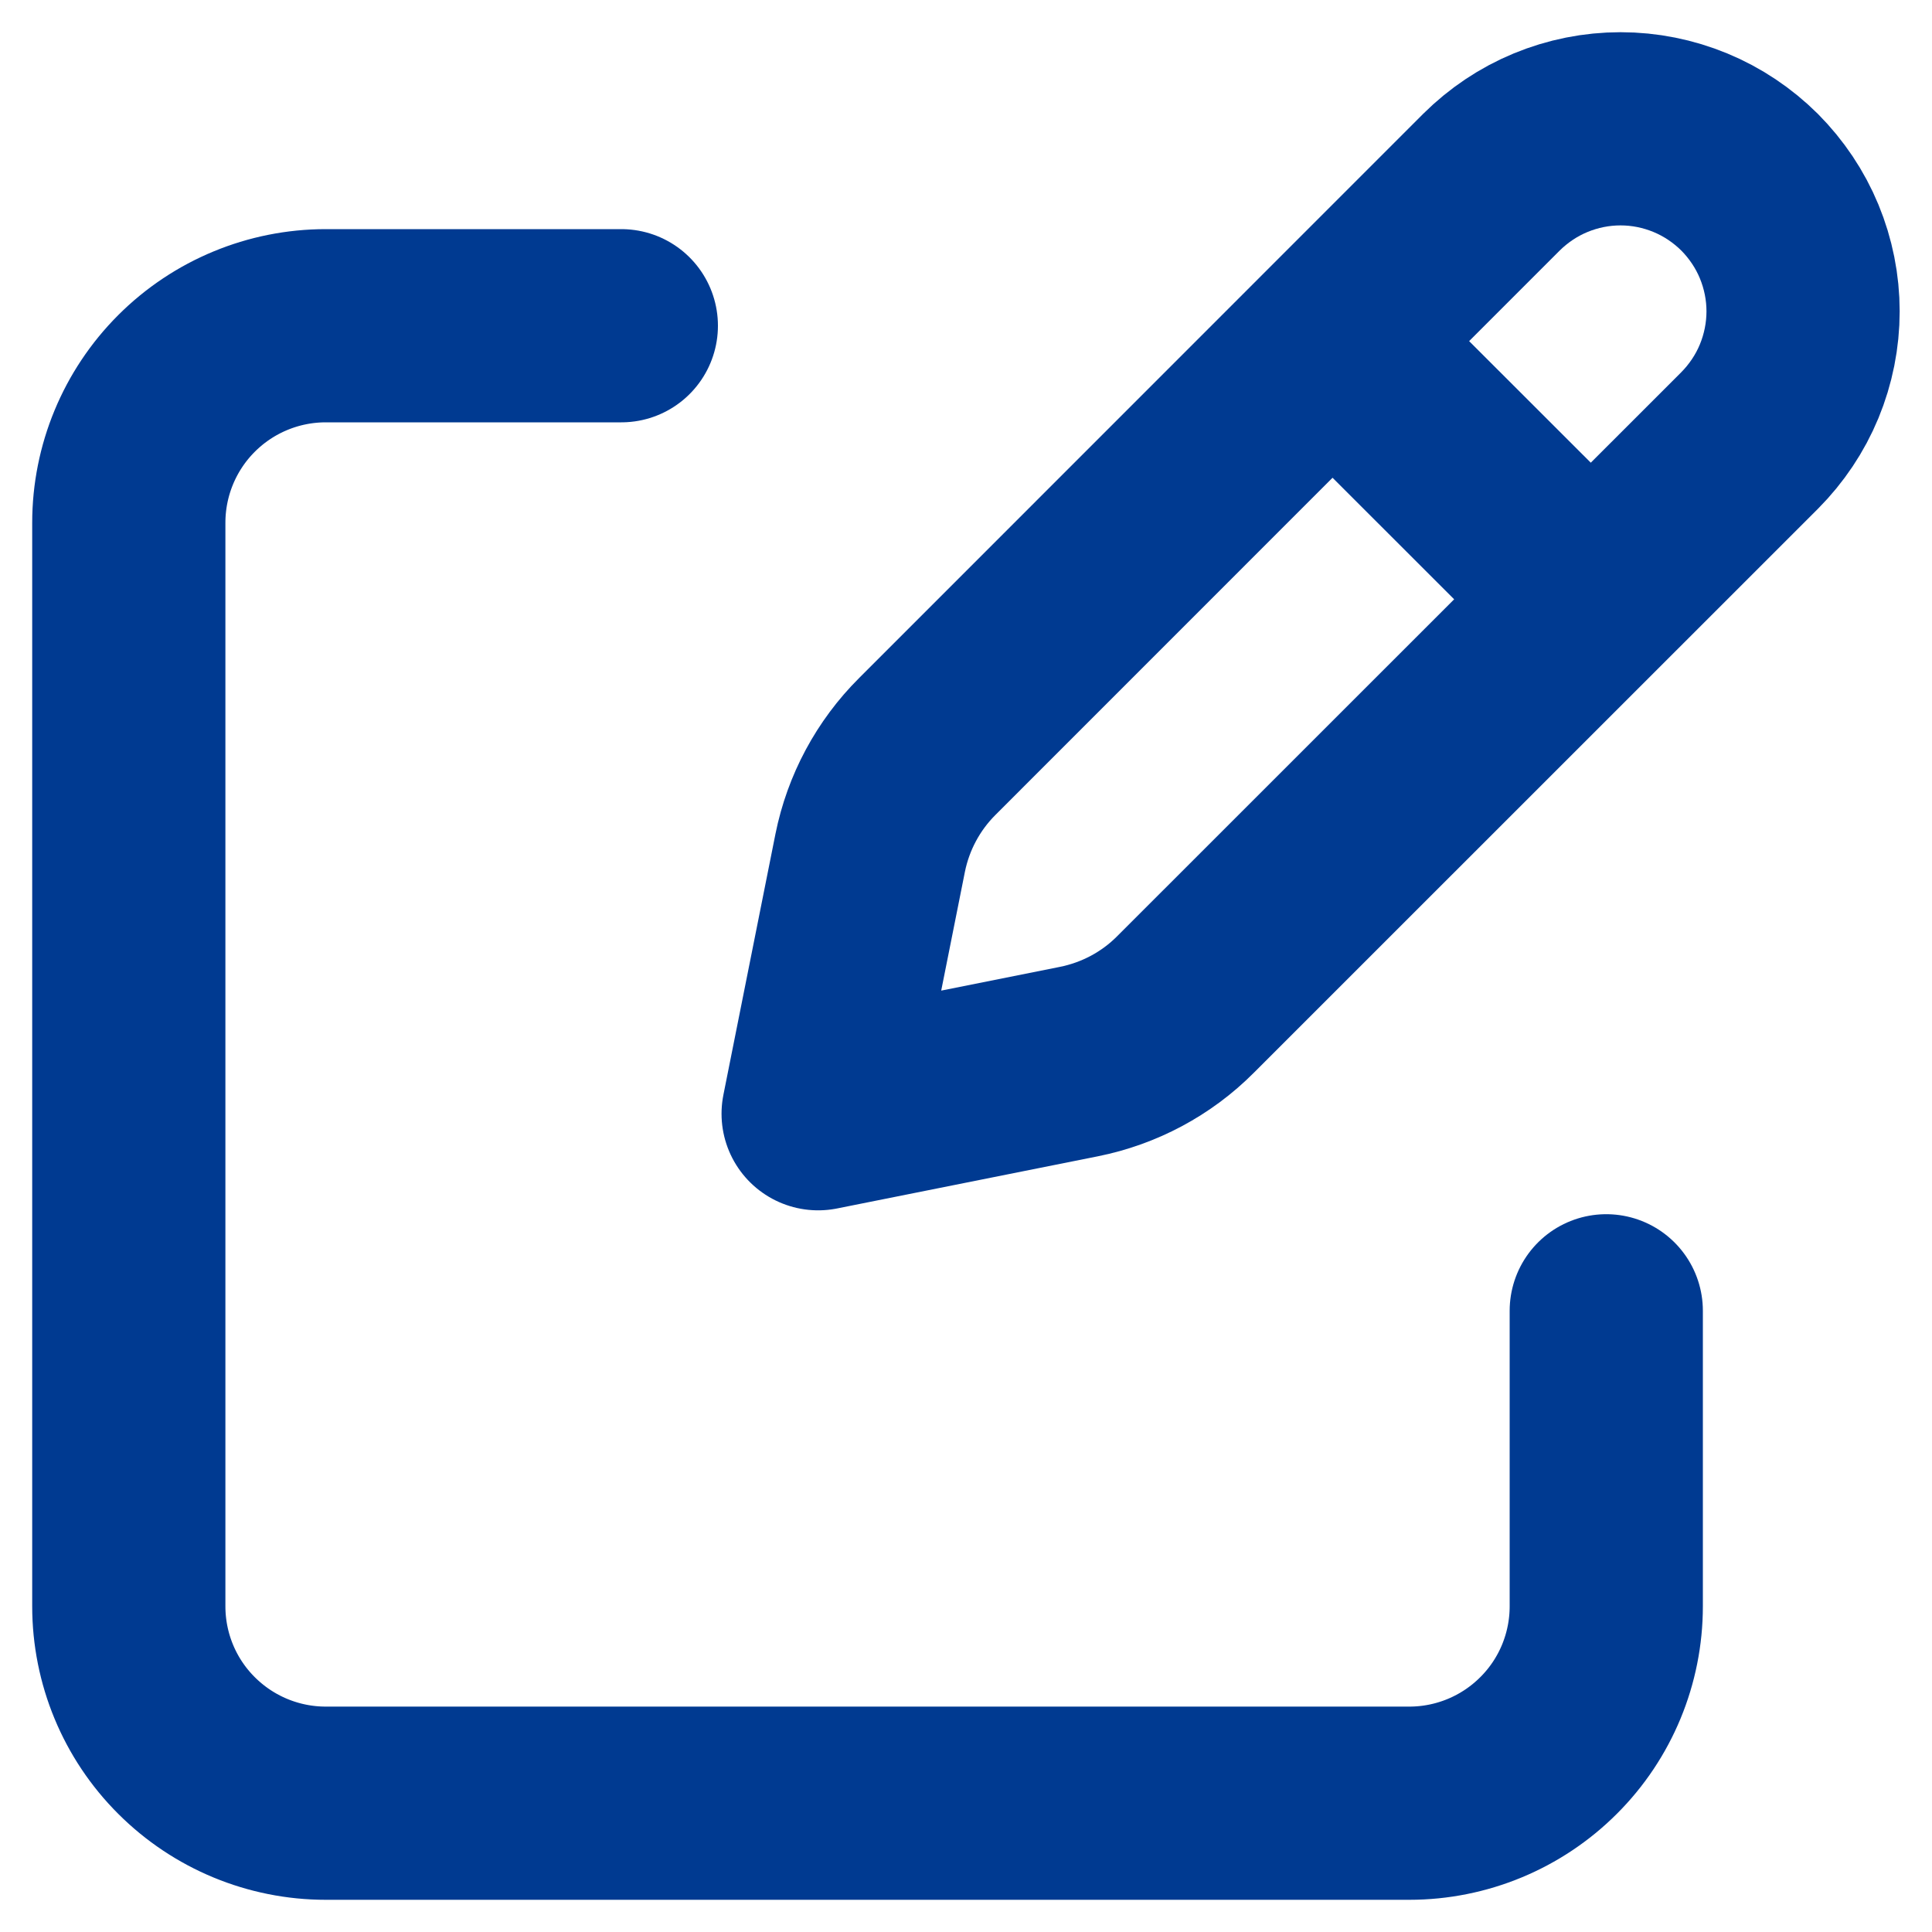
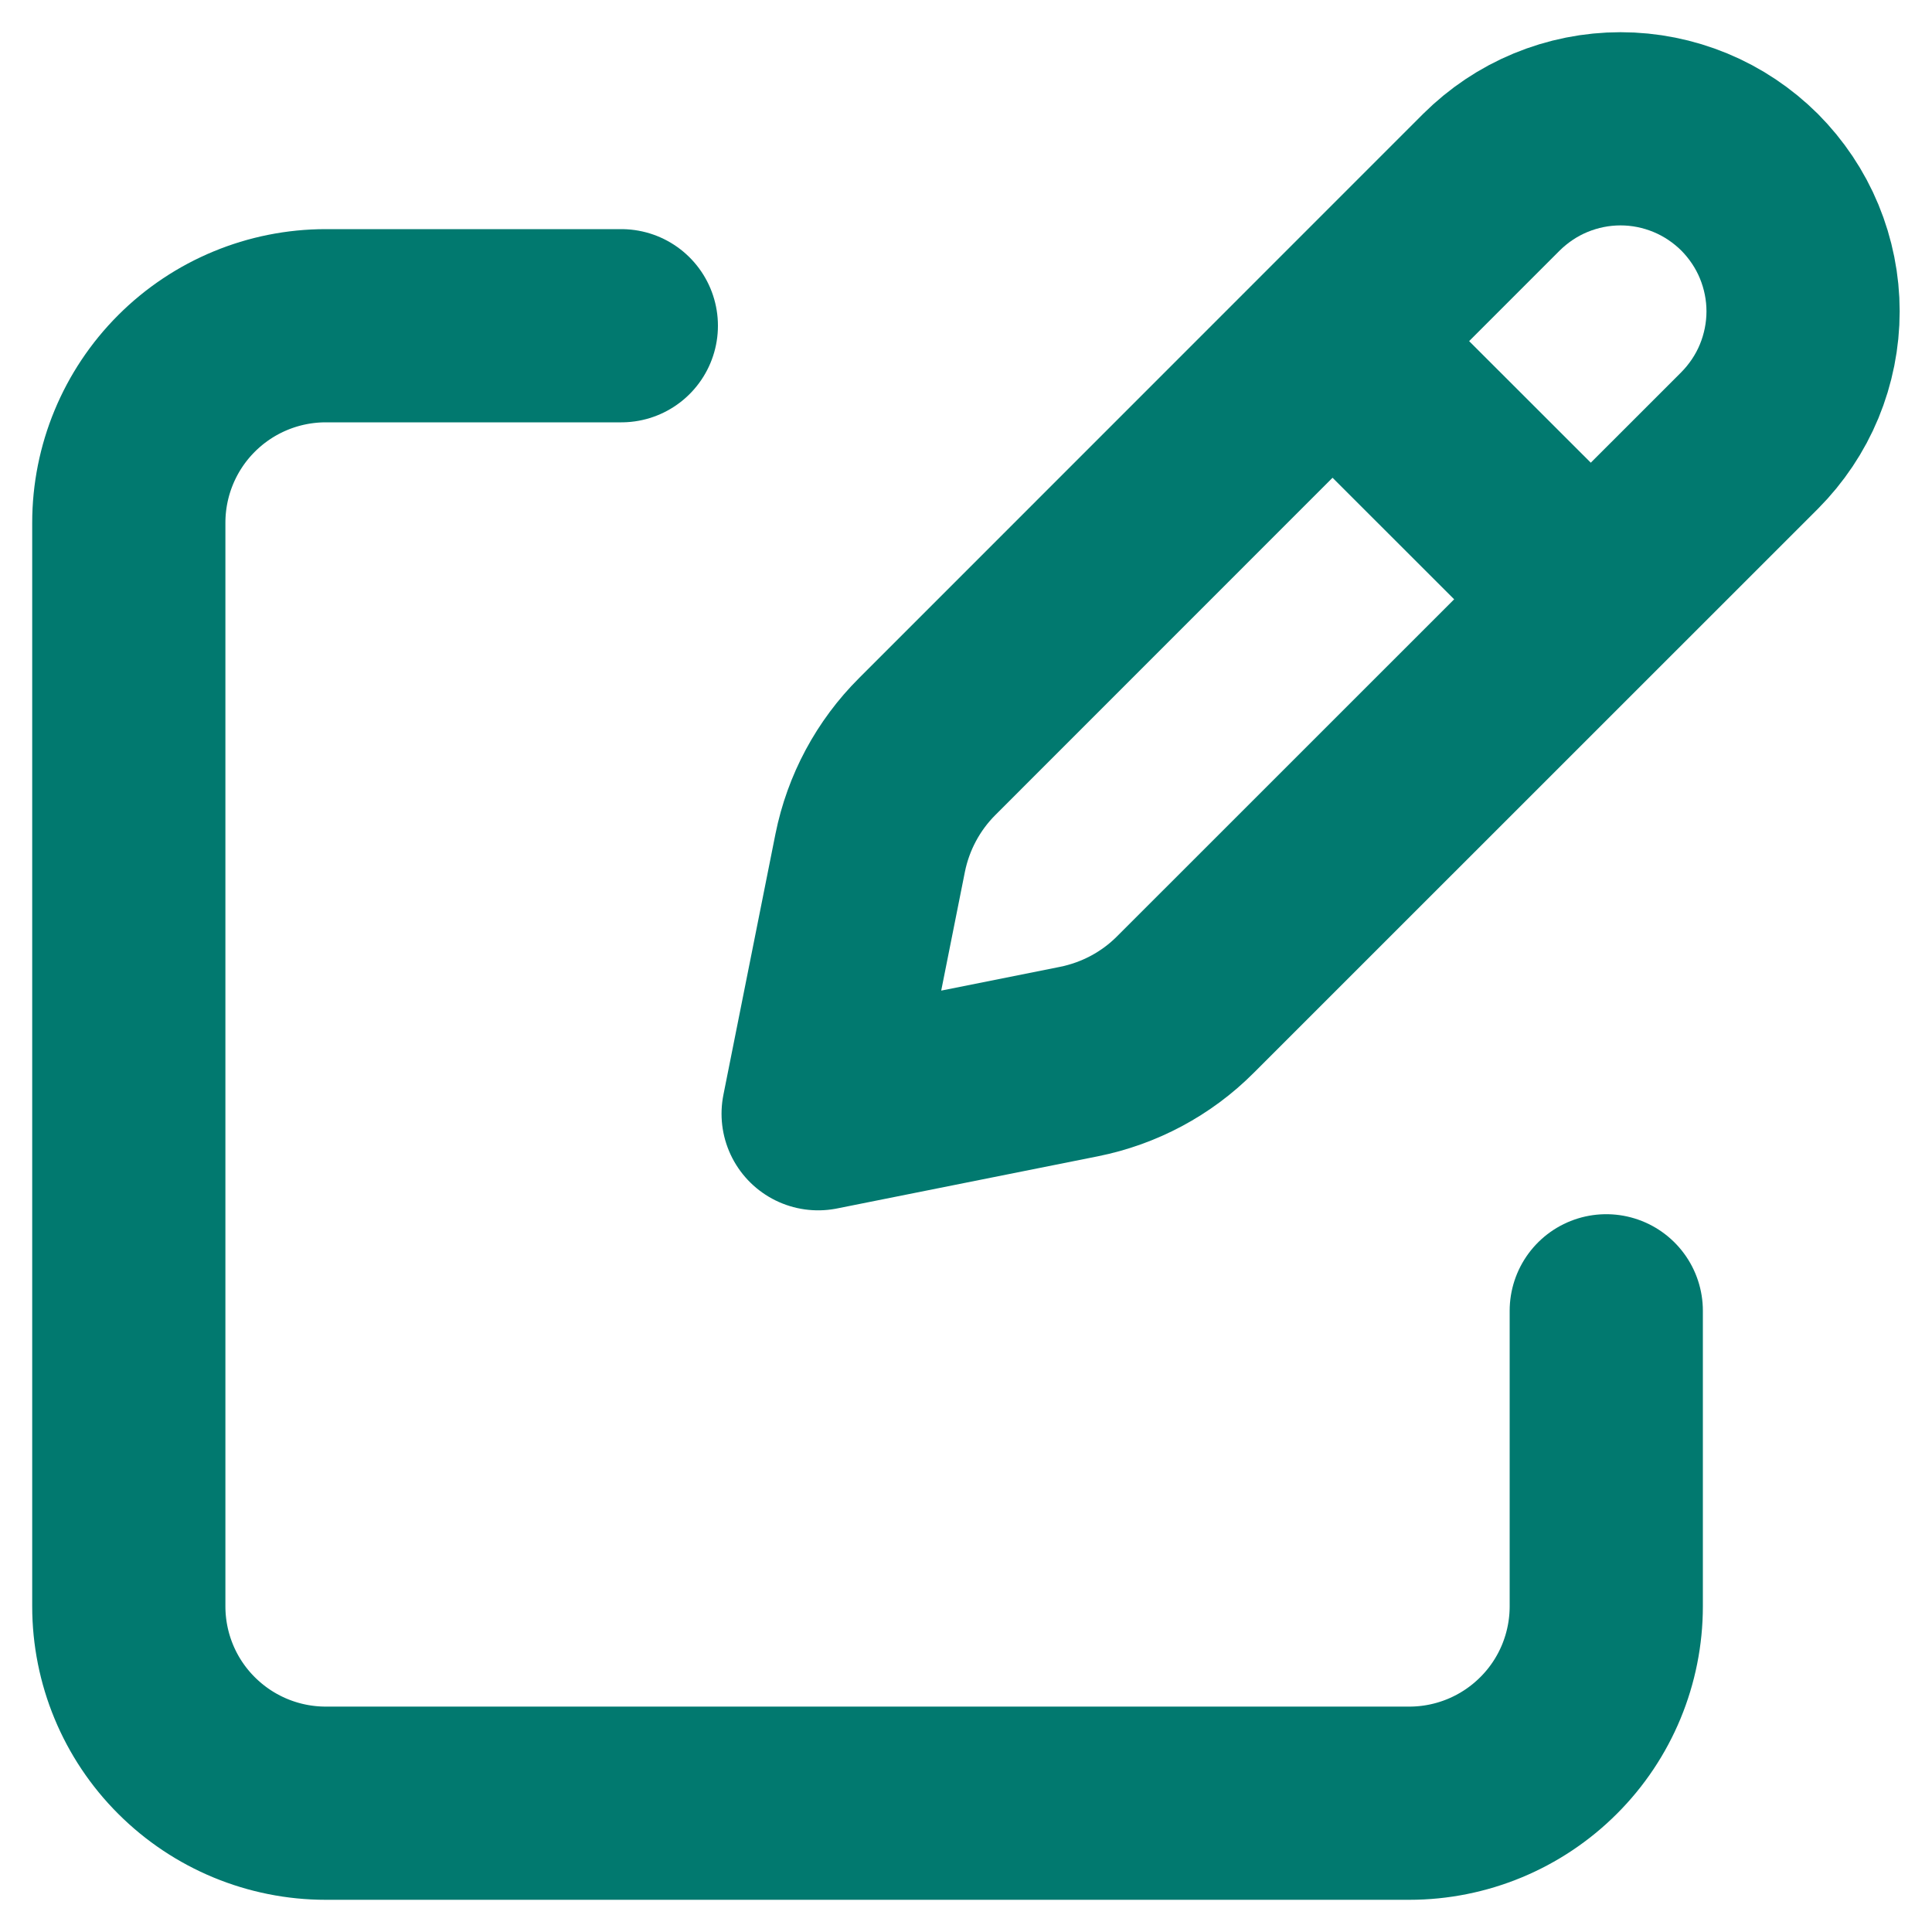
<svg xmlns="http://www.w3.org/2000/svg" width="15" height="15" viewBox="0 0 15 15" fill="none">
-   <path d="M10.538 2.841L12.158 4.46M11.579 1.415L7.2 5.795C6.973 6.021 6.819 6.309 6.756 6.622L6.352 8.647L8.377 8.242C8.69 8.179 8.978 8.026 9.204 7.799L13.584 3.42C13.715 3.288 13.82 3.132 13.891 2.96C13.962 2.788 13.999 2.603 13.999 2.417C13.999 2.231 13.962 2.047 13.891 1.875C13.82 1.703 13.715 1.547 13.584 1.415C13.452 1.284 13.296 1.179 13.124 1.108C12.952 1.037 12.768 1 12.582 1C12.395 1 12.211 1.037 12.039 1.108C11.867 1.179 11.711 1.284 11.579 1.415V1.415Z" stroke="#003A91" stroke-width="1.5" stroke-linecap="round" stroke-linejoin="round" />
-   <path d="M12.471 10.177V12.471C12.471 12.877 12.31 13.266 12.023 13.552C11.736 13.839 11.347 14 10.942 14H2.529C2.124 14 1.735 13.839 1.448 13.552C1.161 13.266 1 12.877 1 12.471V4.059C1 3.653 1.161 3.264 1.448 2.977C1.735 2.69 2.124 2.529 2.529 2.529H4.824" stroke="#003A91" stroke-width="1.5" stroke-linecap="round" stroke-linejoin="round" />
+   <path d="M10.538 2.841L12.158 4.46M11.579 1.415L7.2 5.795C6.973 6.021 6.819 6.309 6.756 6.622L6.352 8.647L8.377 8.242C8.69 8.179 8.978 8.026 9.204 7.799L13.584 3.42C13.715 3.288 13.82 3.132 13.891 2.96C13.962 2.788 13.999 2.603 13.999 2.417C13.999 2.231 13.962 2.047 13.891 1.875C13.82 1.703 13.715 1.547 13.584 1.415C13.452 1.284 13.296 1.179 13.124 1.108C12.952 1.037 12.768 1 12.582 1C12.395 1 12.211 1.037 12.039 1.108C11.867 1.179 11.711 1.284 11.579 1.415V1.415Z" stroke="#01796F" stroke-width="1.5" stroke-linecap="round" stroke-linejoin="round" />
+   <path d="M12.471 10.177V12.471C12.471 12.877 12.31 13.266 12.023 13.552C11.736 13.839 11.347 14 10.942 14H2.529C2.124 14 1.735 13.839 1.448 13.552C1.161 13.266 1 12.877 1 12.471V4.059C1 3.653 1.161 3.264 1.448 2.977C1.735 2.69 2.124 2.529 2.529 2.529H4.824" stroke="#01796F" stroke-width="1.5" stroke-linecap="round" stroke-linejoin="round" />
</svg>
